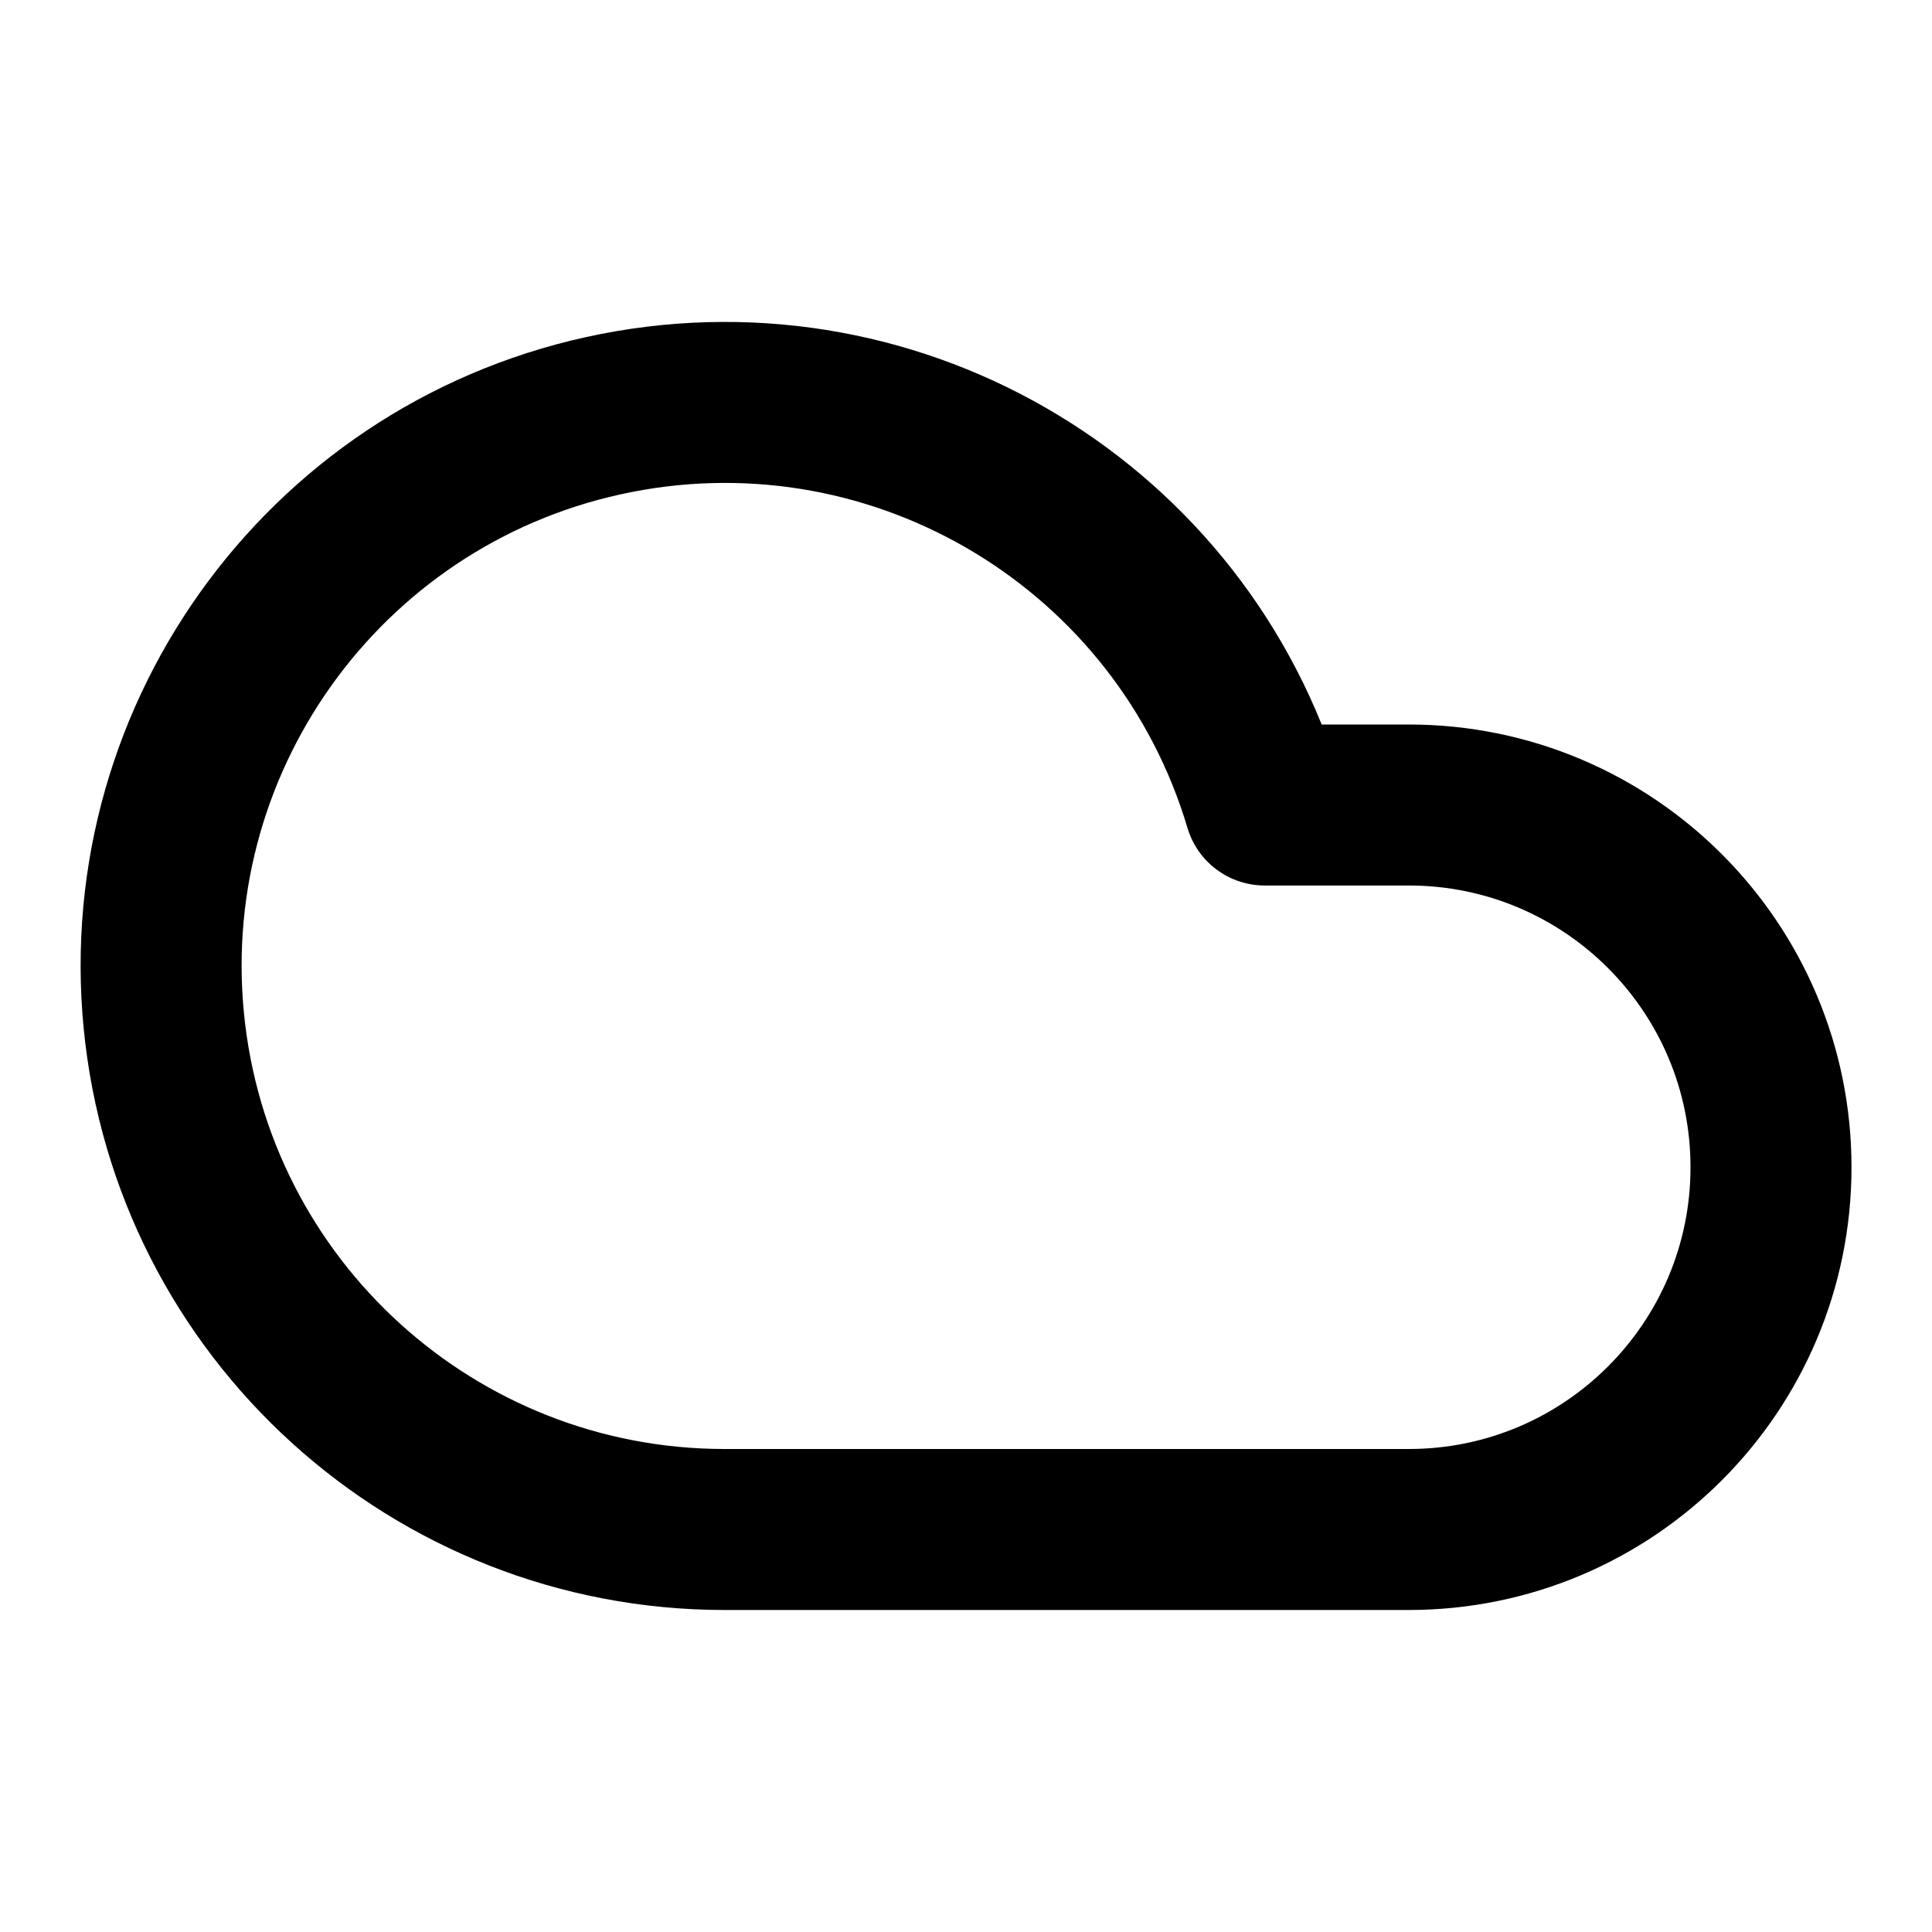
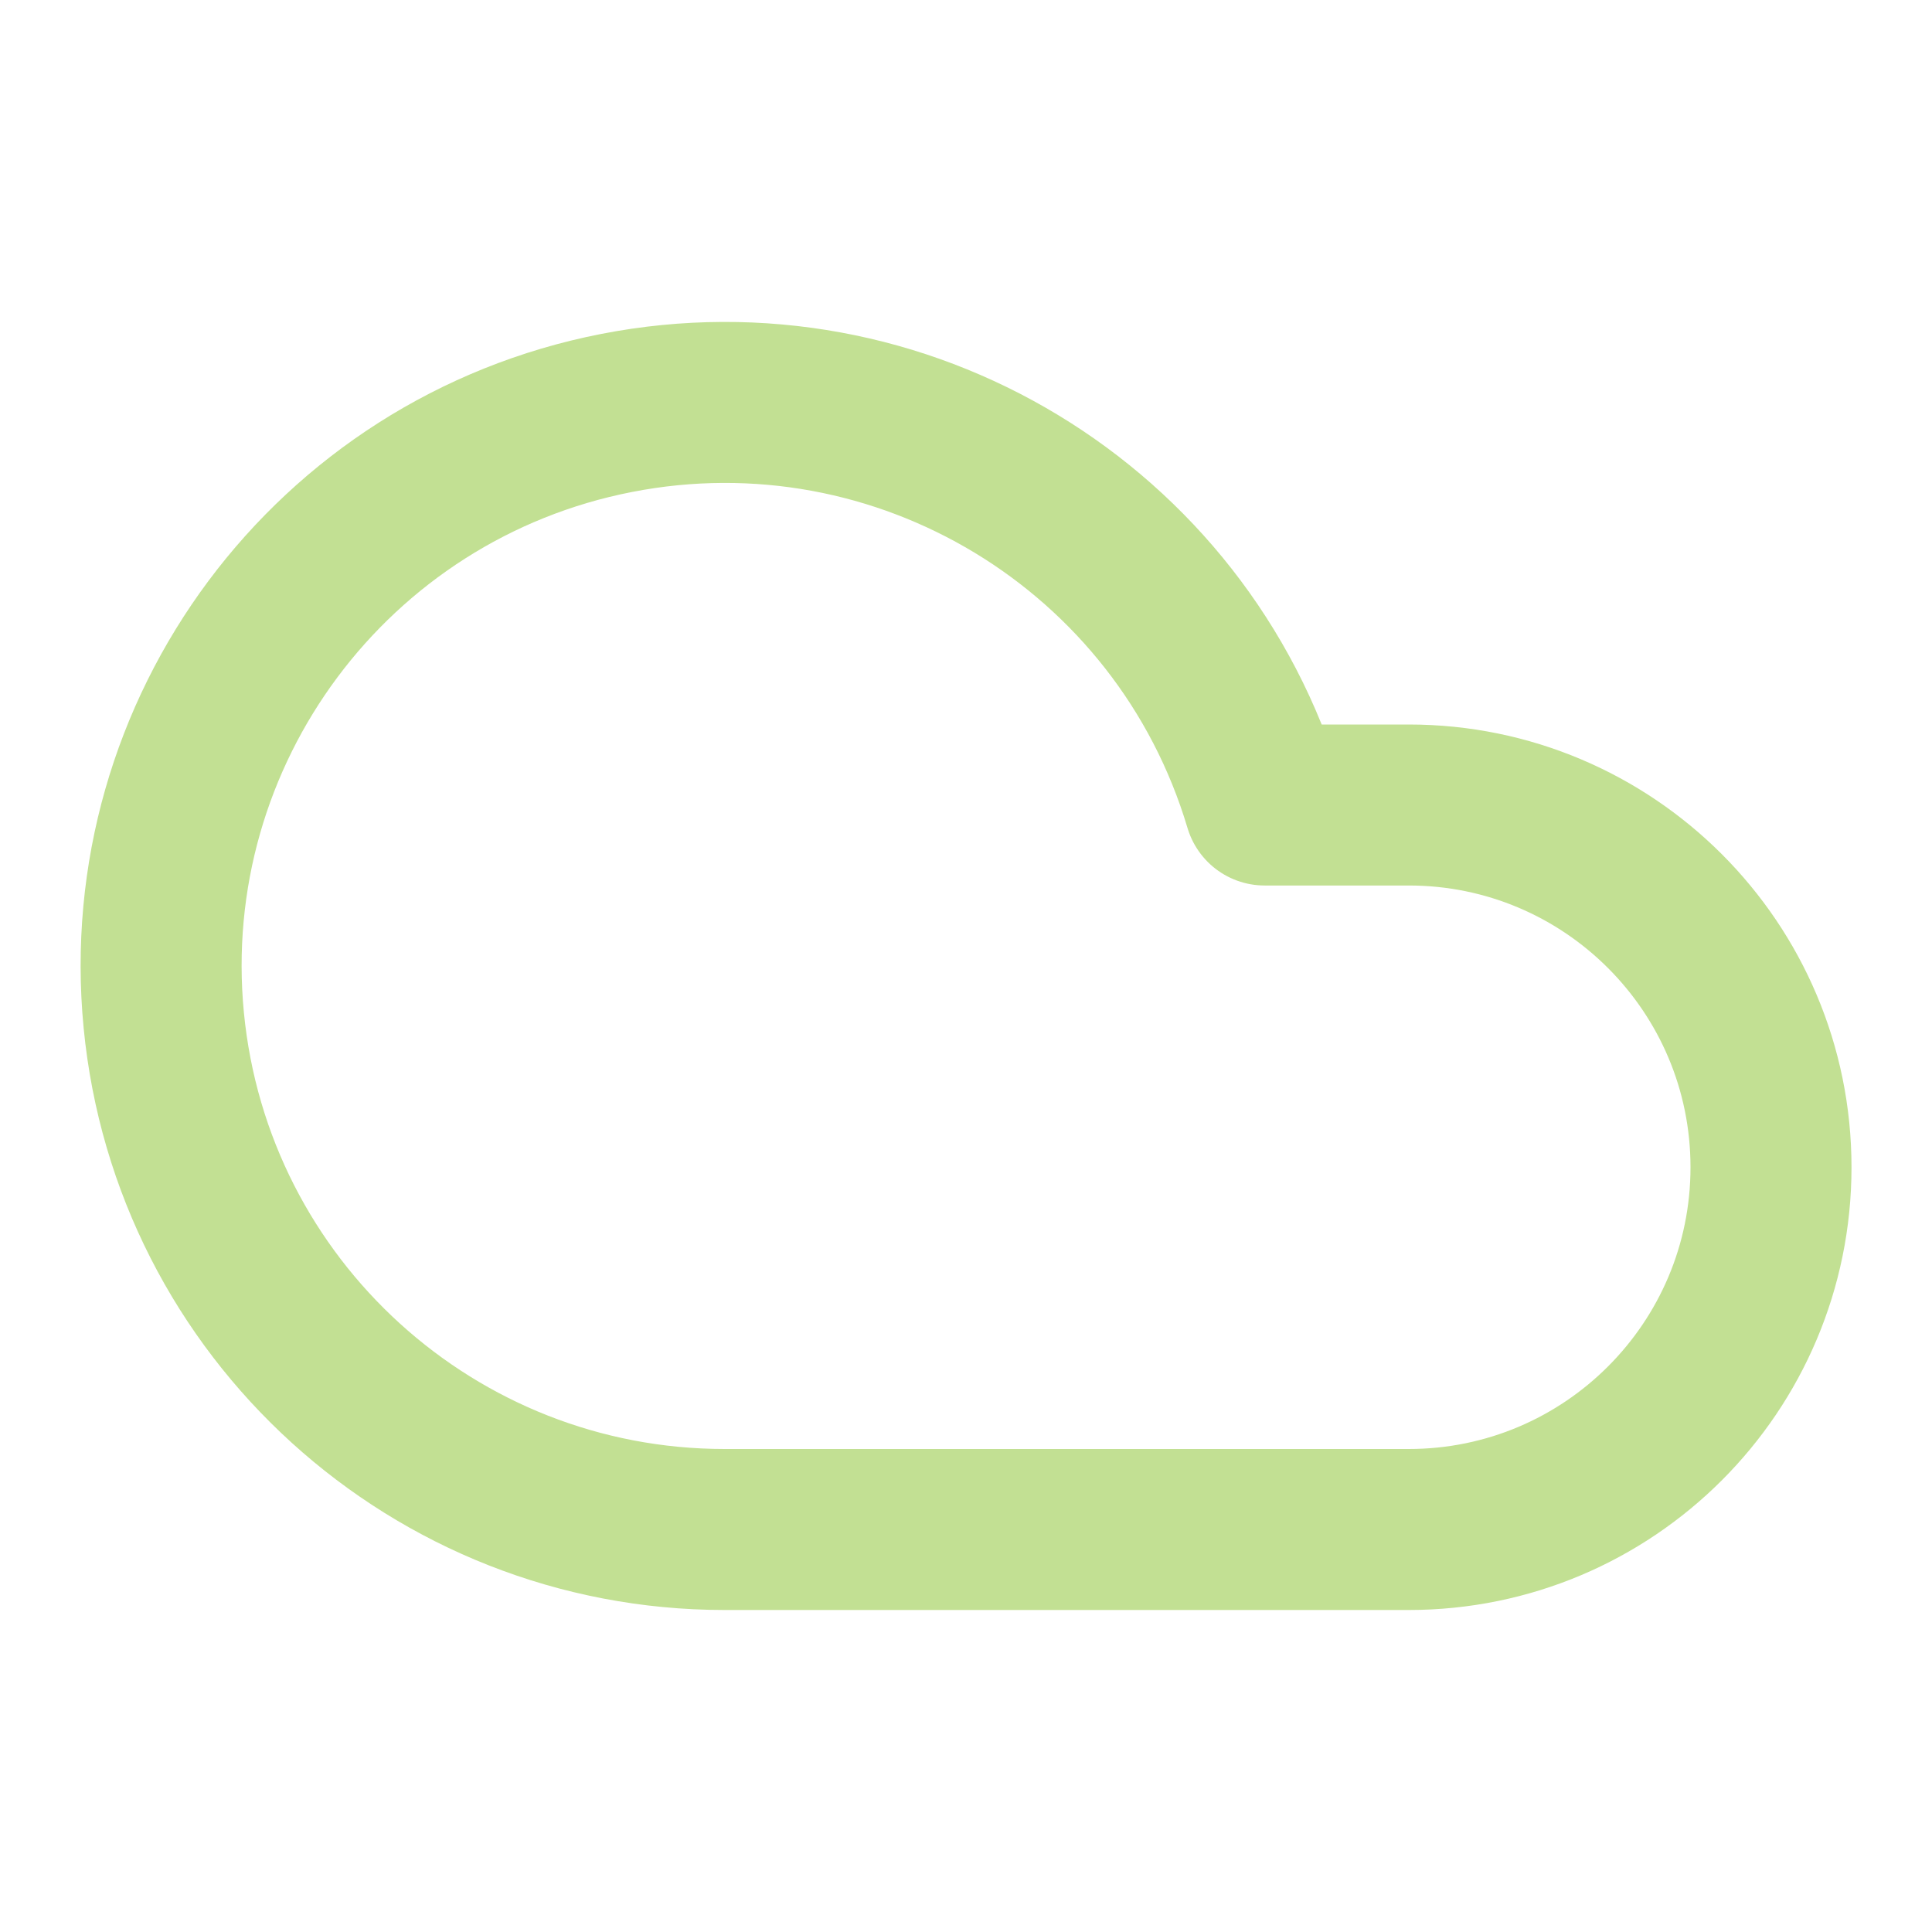
- <svg xmlns="http://www.w3.org/2000/svg" width="24" height="24" viewBox="0 0 24 24" fill="none" stroke="currentColor" stroke-width="2" stroke-linecap="round" stroke-linejoin="round" class="lucide lucide-cloud preview-icon">
+ <svg xmlns="http://www.w3.org/2000/svg" width="24" height="24" viewBox="0 0 24 24" fill="none" stroke="#c2e093" stroke-width="2" stroke-linecap="round" stroke-linejoin="round" class="lucide lucide-cloud preview-icon">
  <path d="M17.5 19H9a7 7 0 1 1 6.71-9h1.79a4.5 4.5 0 1 1 0 9Z" />
</svg>
